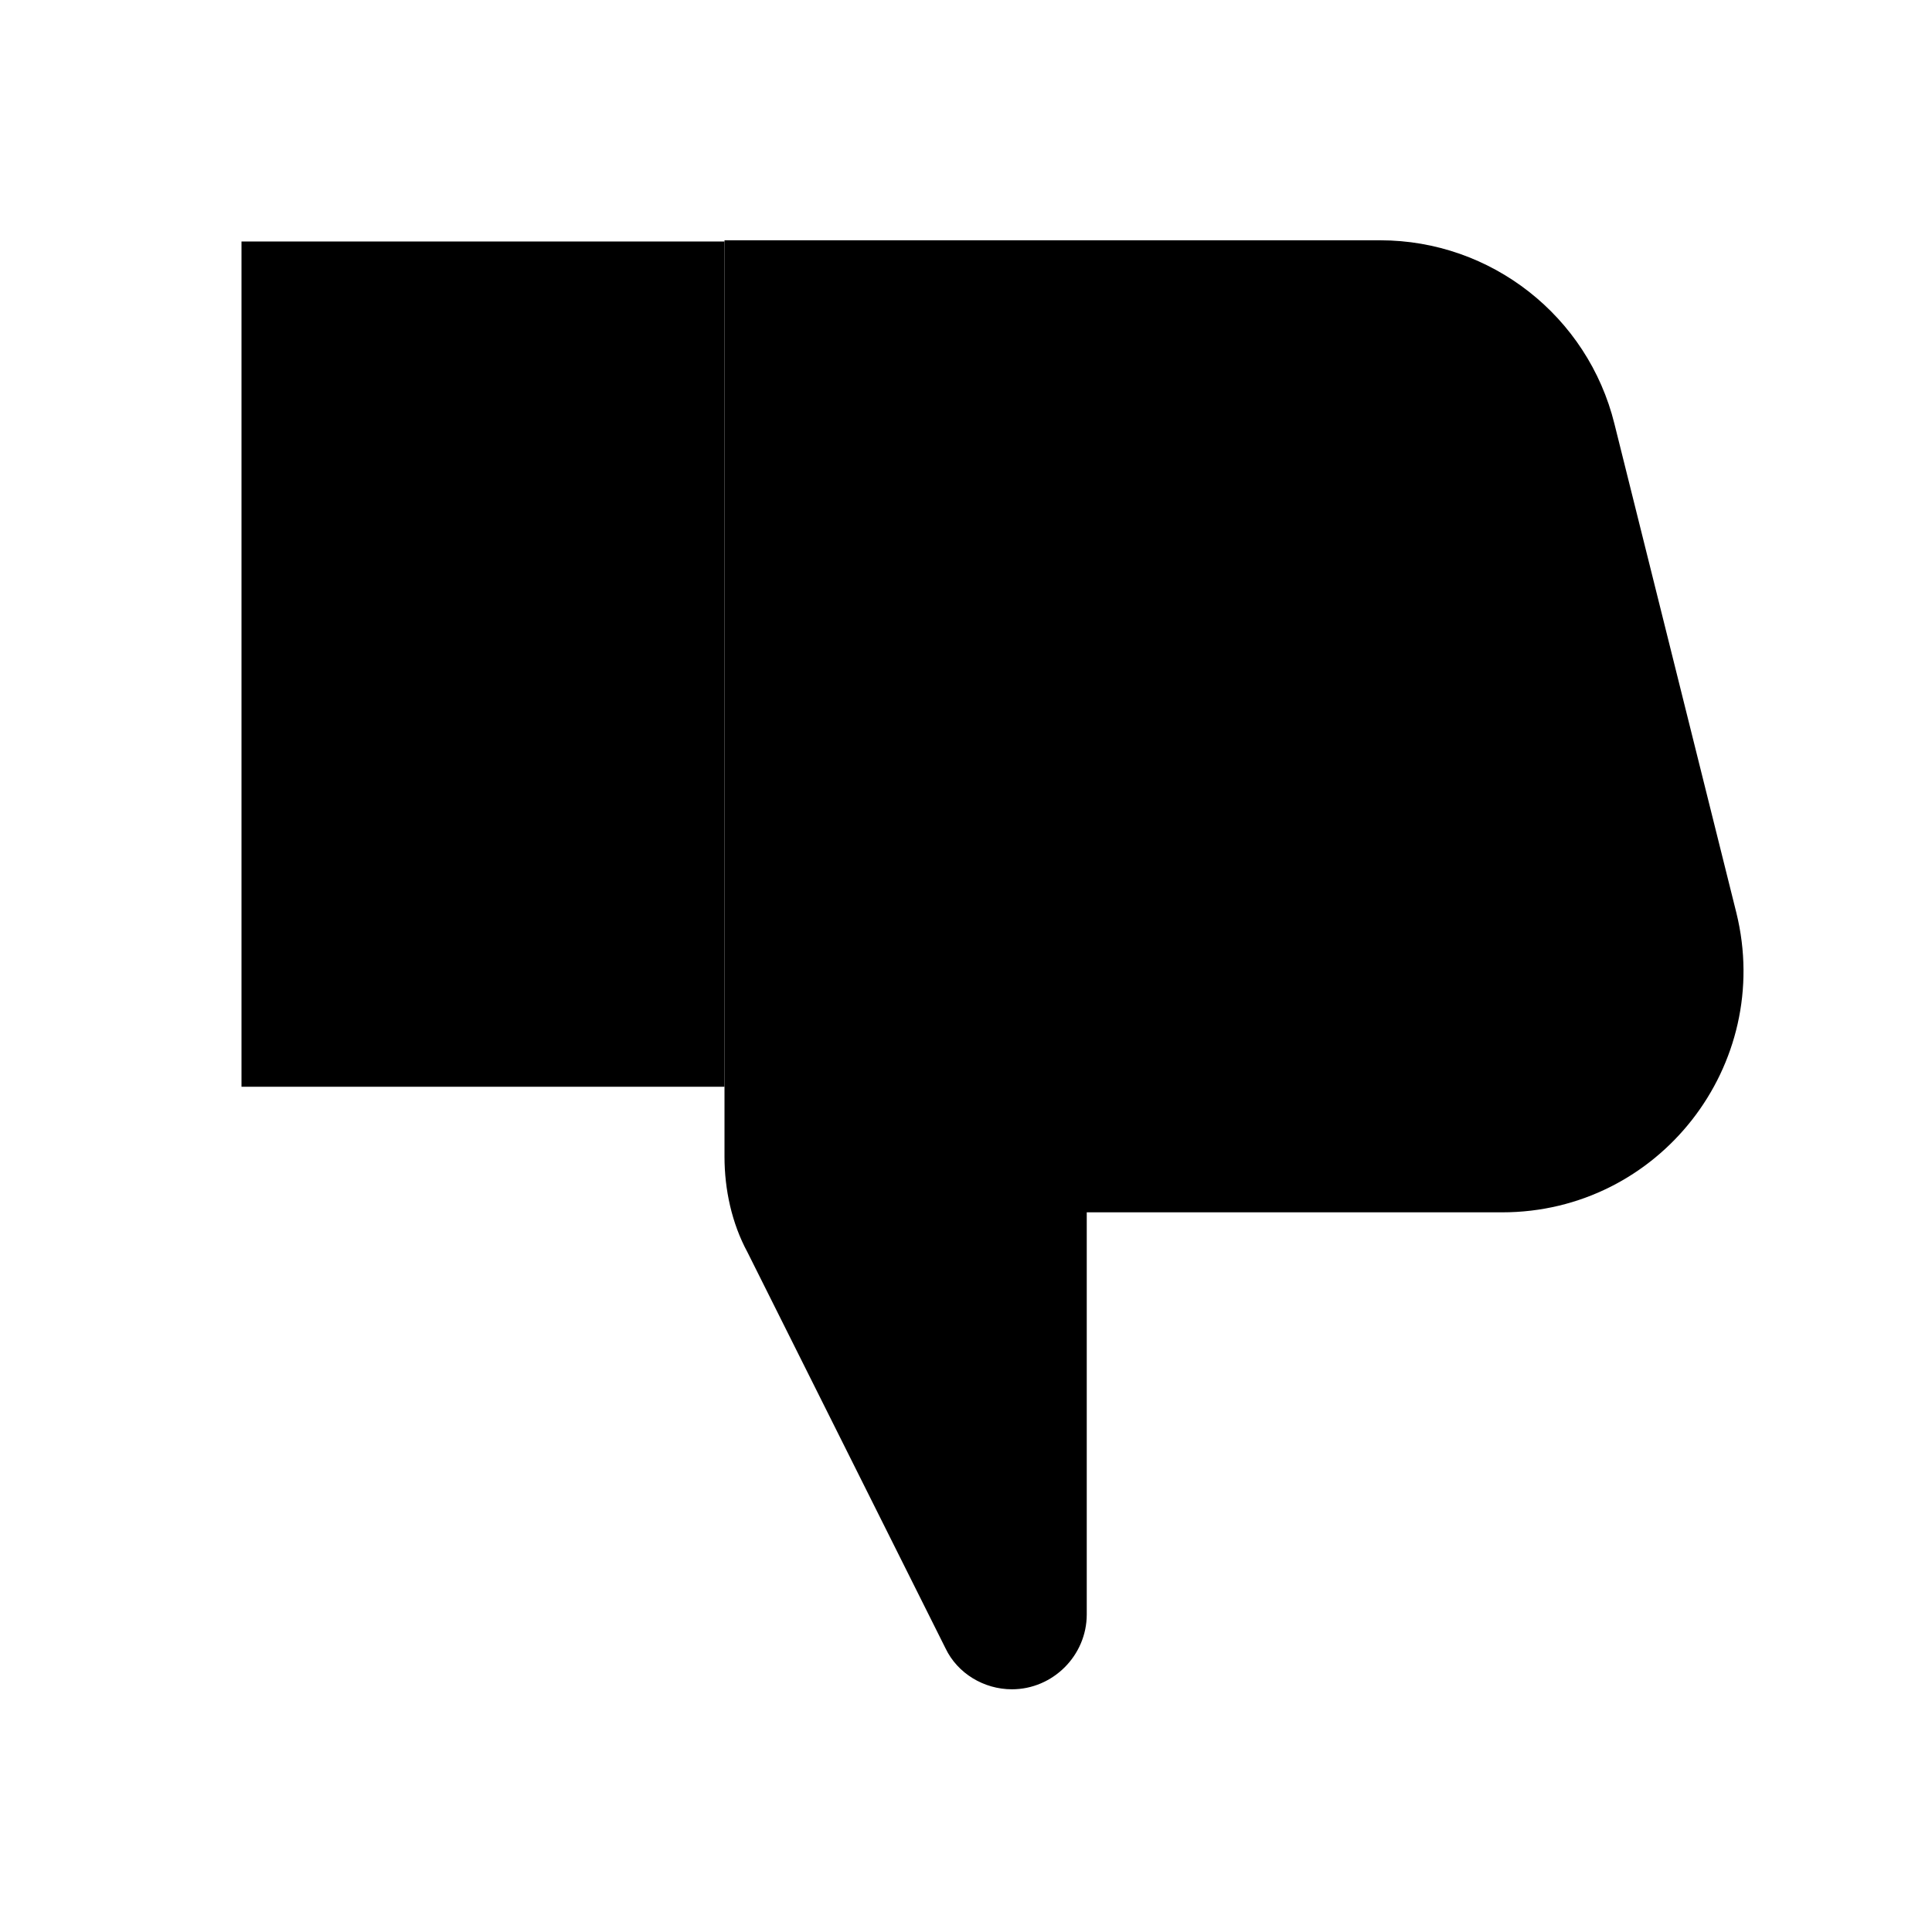
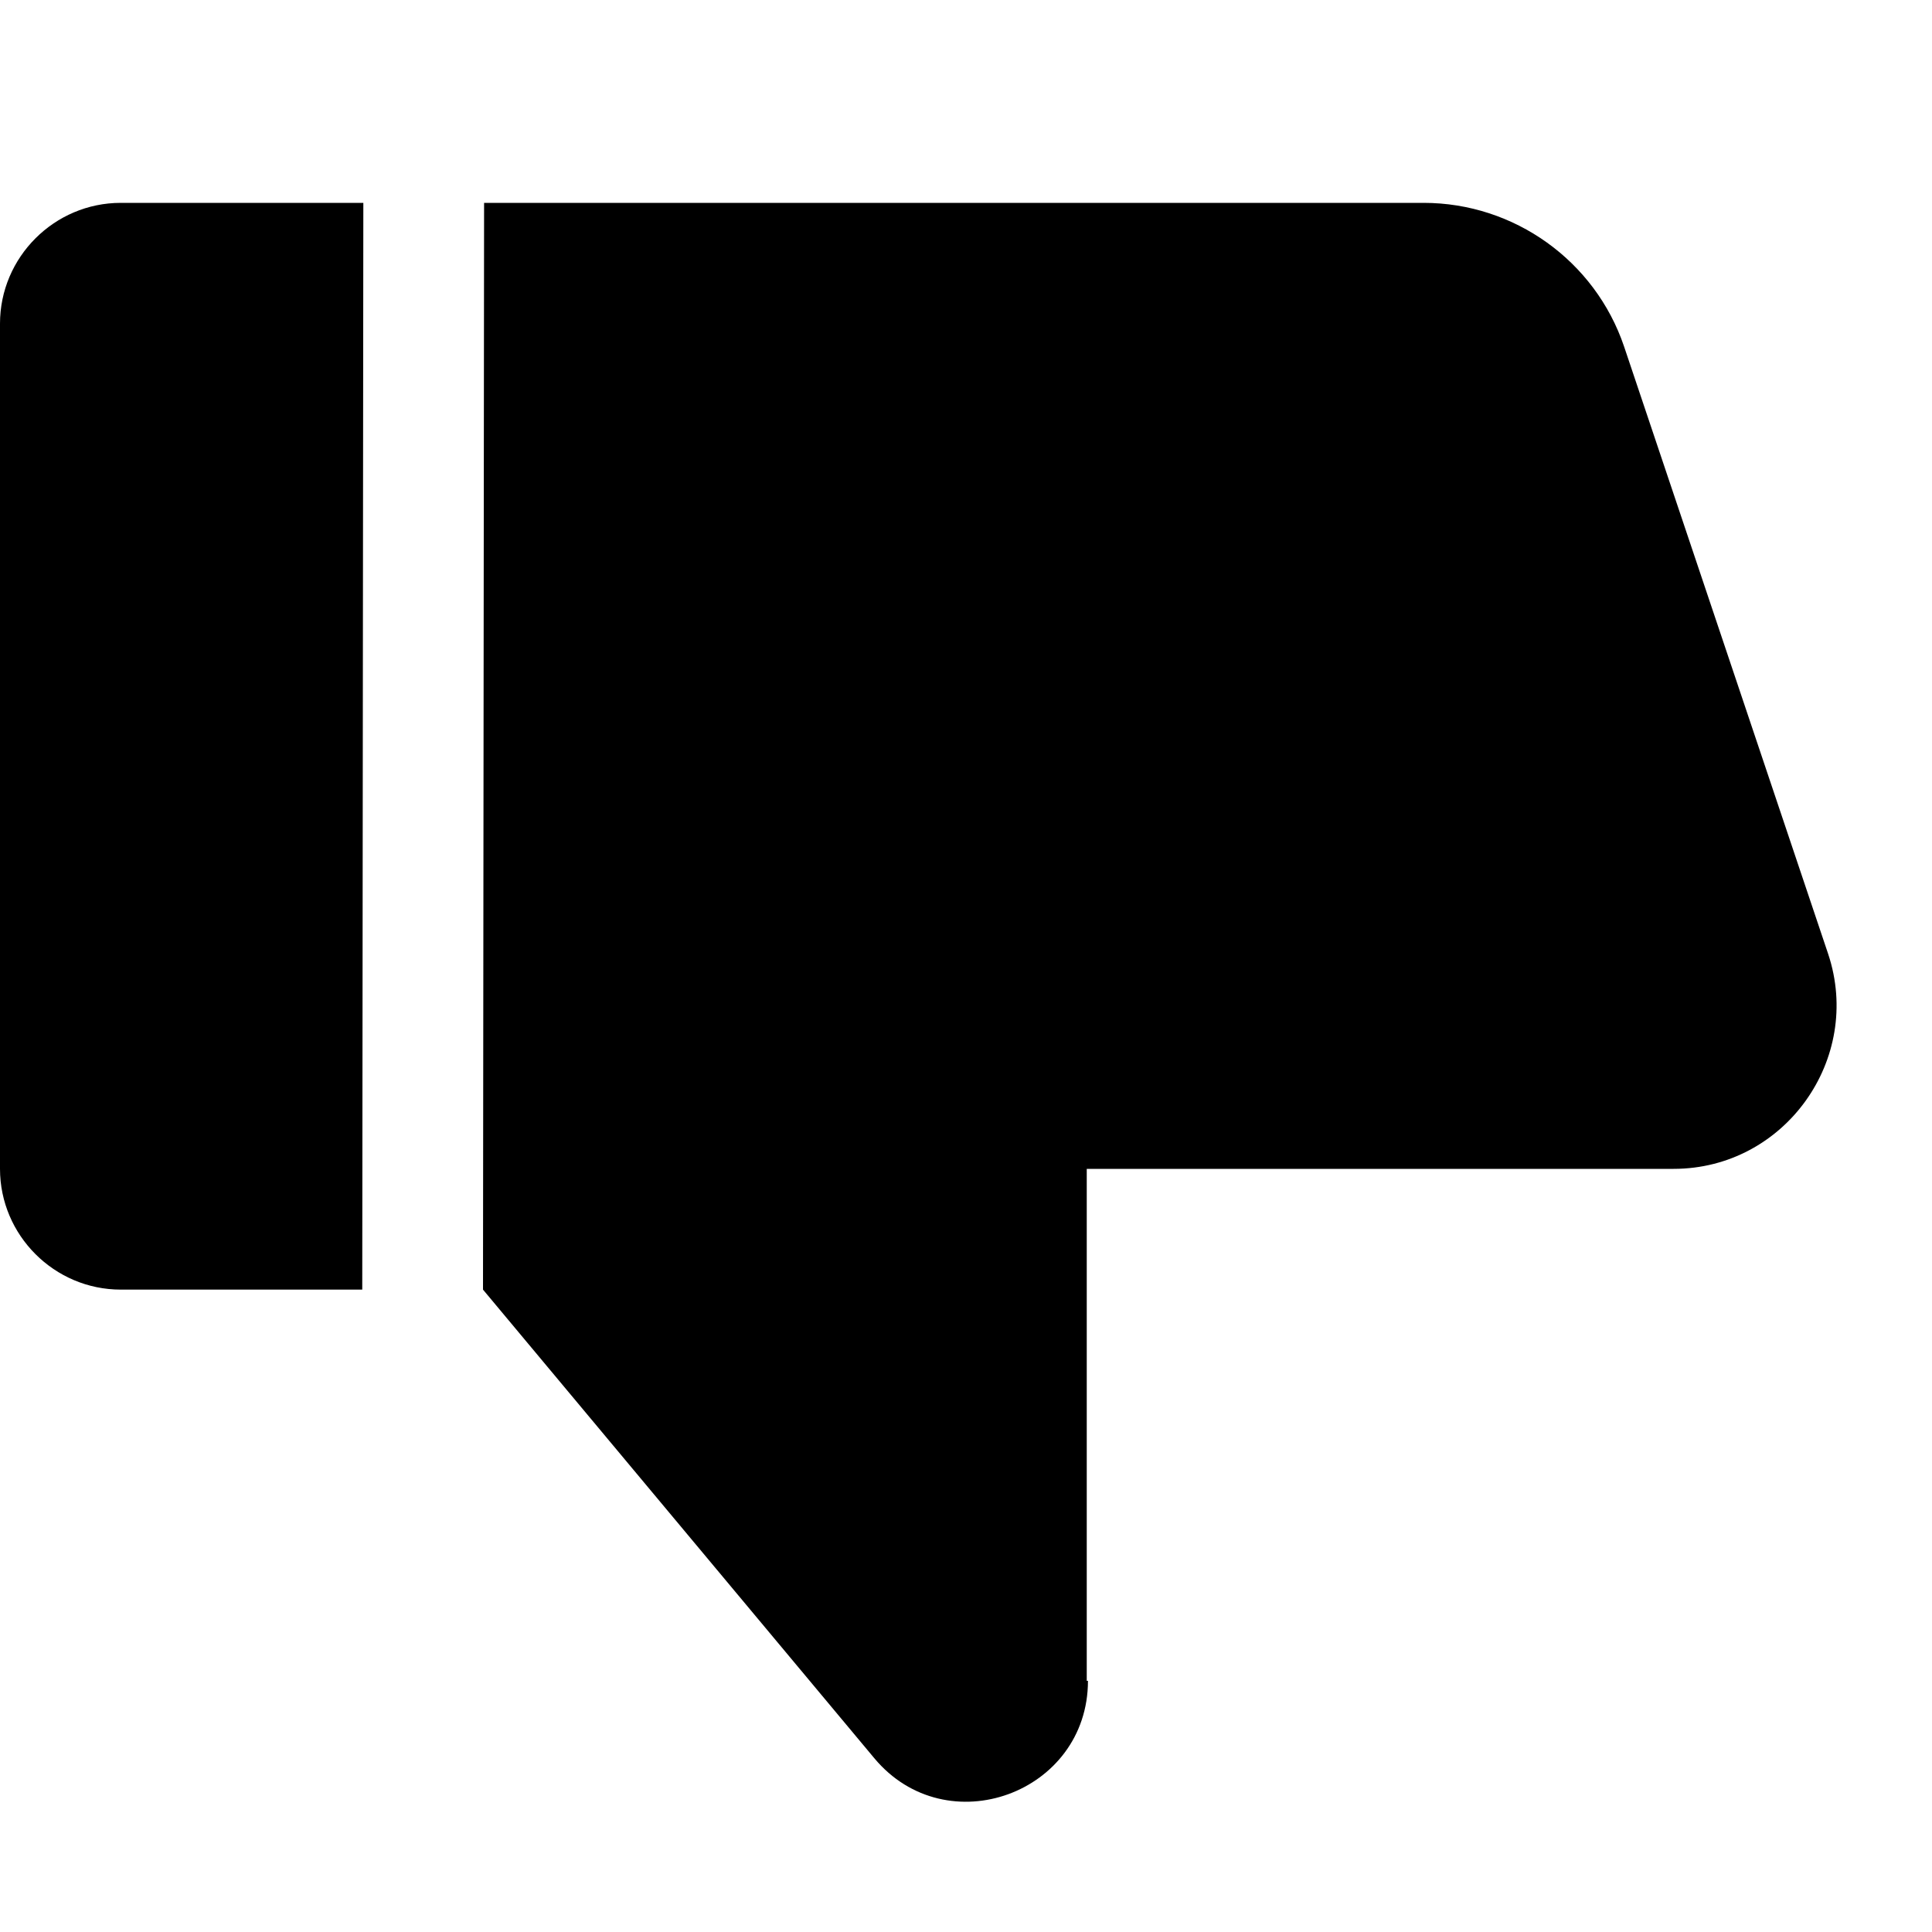
<svg xmlns="http://www.w3.org/2000/svg" viewBox="0 0 16 16">
-   <path class="filled stroke-linejoin-round" d="M6 9.58C6 9.85 6.06 10.13 6.19 10.37L7.83 13.65C7.93 13.86 8.15 13.99 8.38 13.99C8.72 13.99 9 13.71 9 13.37V10.04H12.44C13.74 10.04 14.69 8.82 14.38 7.56L13.37 3.51C13.15 2.62 12.35 1.99 11.43 1.99H6V9.58Z" />
-   <path class="stroke-linejoin-round" d="M6 2H2V9H6" />
+   <path d="M3 10.68L3.009 1.68H1C0.45 1.68 0 2.13 0 2.68V9.68C0 10.23 0.45 10.68 1 10.68H3ZM4 10.68L7.24 14.56C7.84 15.28 9.01 14.85 9.01 13.92H9V9.68H13.86C14.78 9.68 15.43 8.77 15.14 7.9L13.45 2.87C13.21 2.16 12.54 1.68 11.79 1.68H4.009L4 10.68Z" class="filled" />
</svg>
